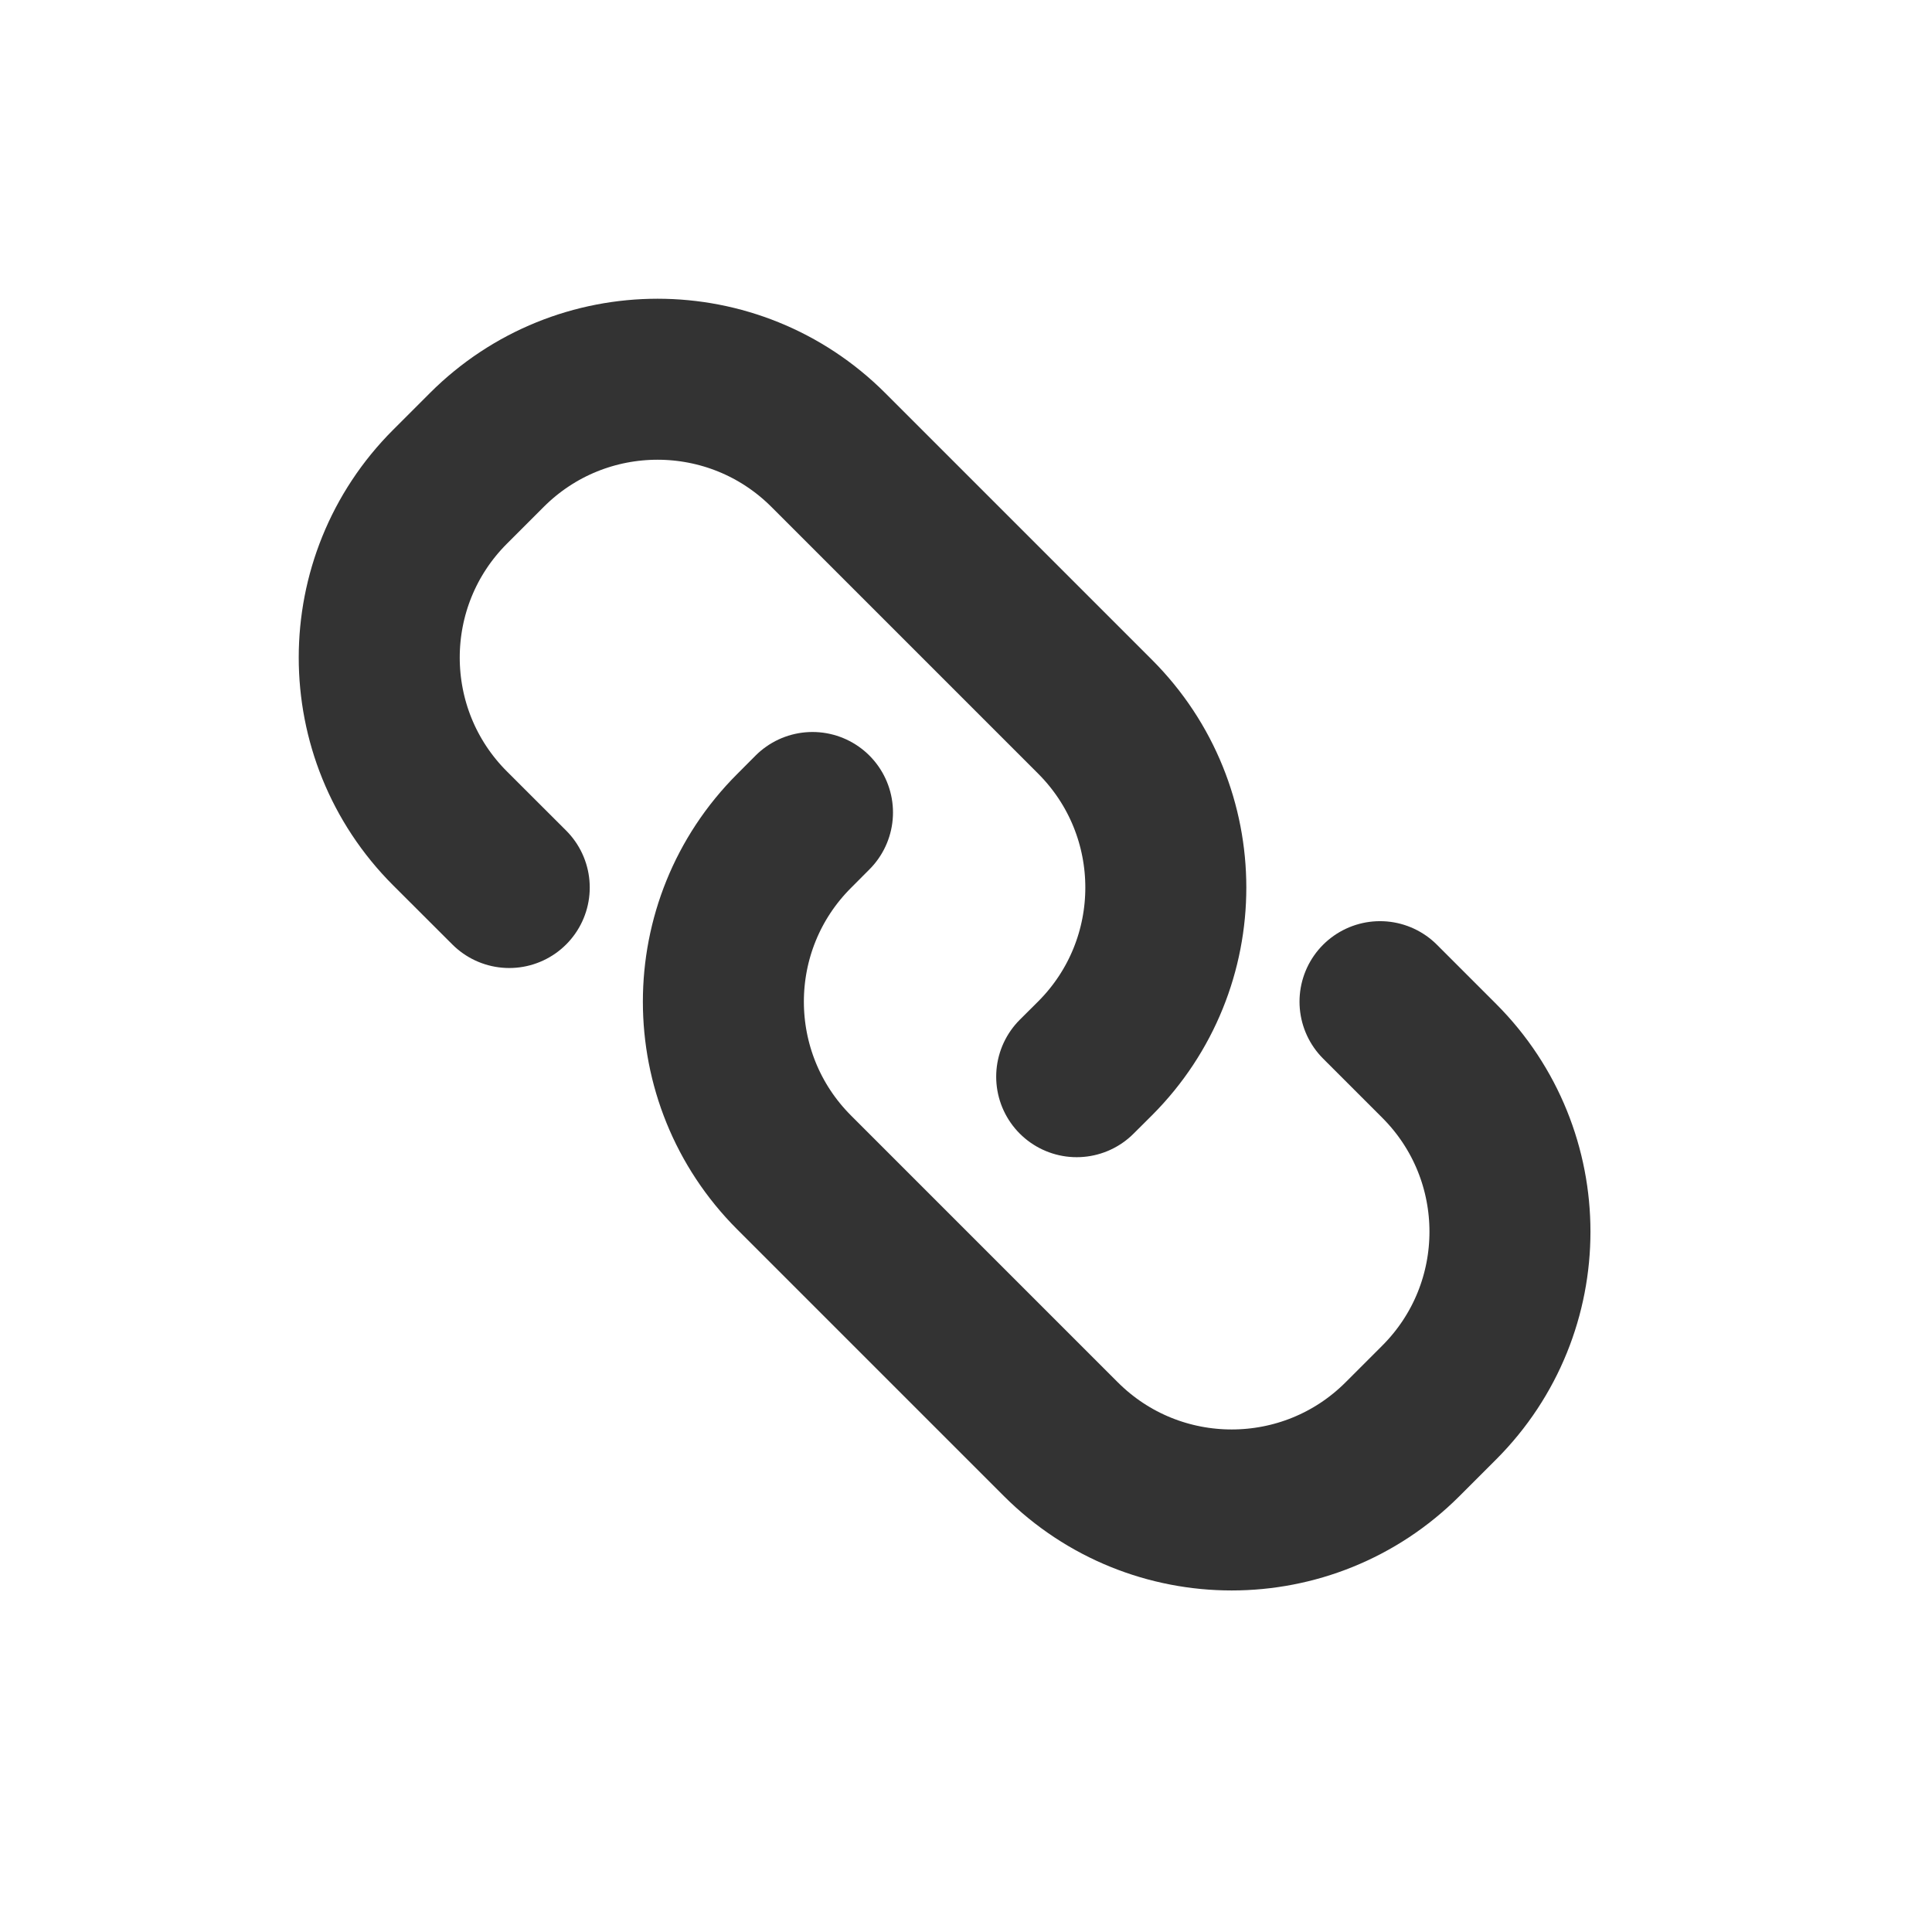
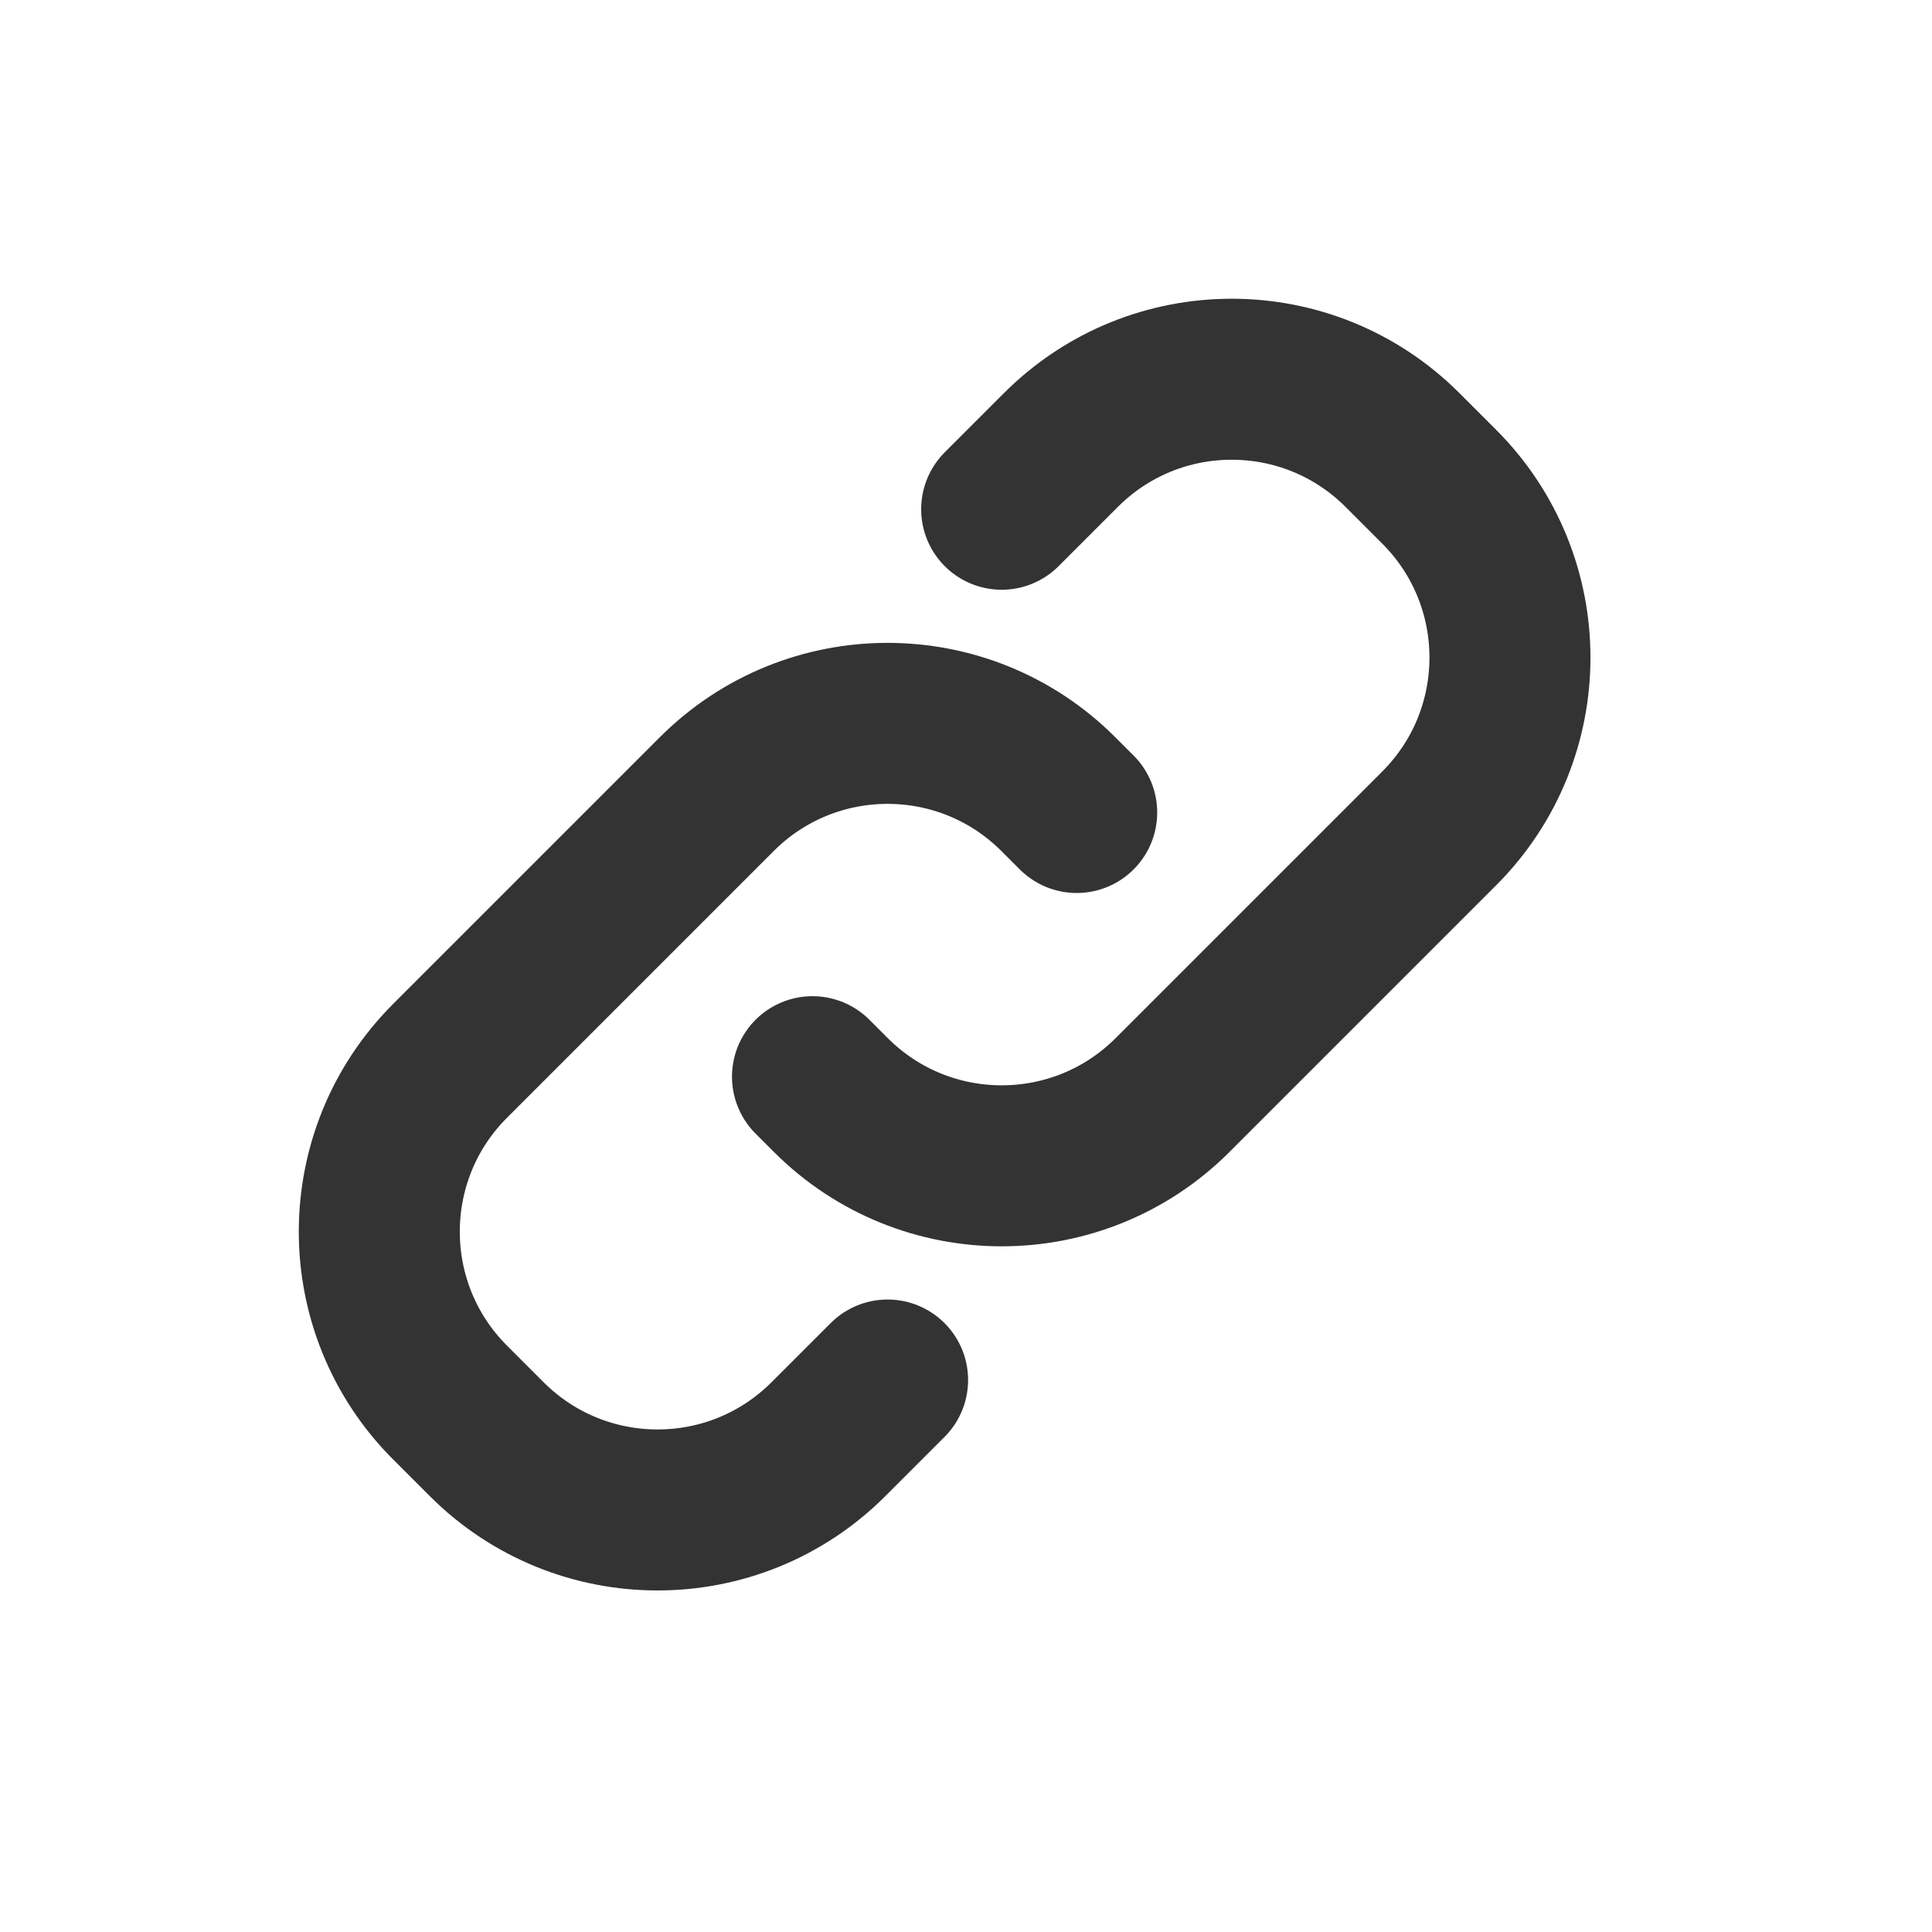
<svg xmlns="http://www.w3.org/2000/svg" width="24" height="24" viewBox="0 0 24 24" fill="none" stroke="currentColor" stroke-width="2" stroke-linecap="round" stroke-linejoin="round" class="hicon hicon-link">
-   <path d="M17.143 12.443L17.879 13.179C19.05 14.351 19.05 16.25 17.879 17.422L17.422 17.879C16.25 19.05 14.351 19.05 13.179 17.879L9.865 14.565C8.693 13.393 8.693 11.493 9.865 10.322L10.093 10.093" stroke="#333333" stroke-width="2" stroke-linecap="round" stroke-linejoin="round" />
-   <path d="M6.326 11.025L5.59 10.29C4.418 9.118 4.418 7.219 5.59 6.047L6.047 5.59C7.219 4.418 9.118 4.418 10.29 5.59L13.604 8.904C14.775 10.076 14.775 11.975 13.604 13.147L13.375 13.375" stroke="#333333" stroke-width="2" stroke-linecap="round" stroke-linejoin="round" />
+   <path d="M11.026 17.143L10.29 17.879C9.118 19.05 7.219 19.05 6.047 17.879L5.59 17.422C4.419 16.25 4.419 14.351 5.59 13.179L8.904 9.865C10.076 8.693 11.975 8.693 13.147 9.865L13.375 10.093" stroke="#333333" stroke-width="2" stroke-linecap="round" stroke-linejoin="round" />
+   <path d="M12.443 6.326L13.179 5.59C14.351 4.418 16.25 4.418 17.422 5.59L17.879 6.047C19.05 7.219 19.05 9.118 17.879 10.29L14.565 13.604C13.393 14.775 11.494 14.775 10.322 13.604L10.093 13.375" stroke="#333333" stroke-width="2" stroke-linecap="round" stroke-linejoin="round" />
</svg>
